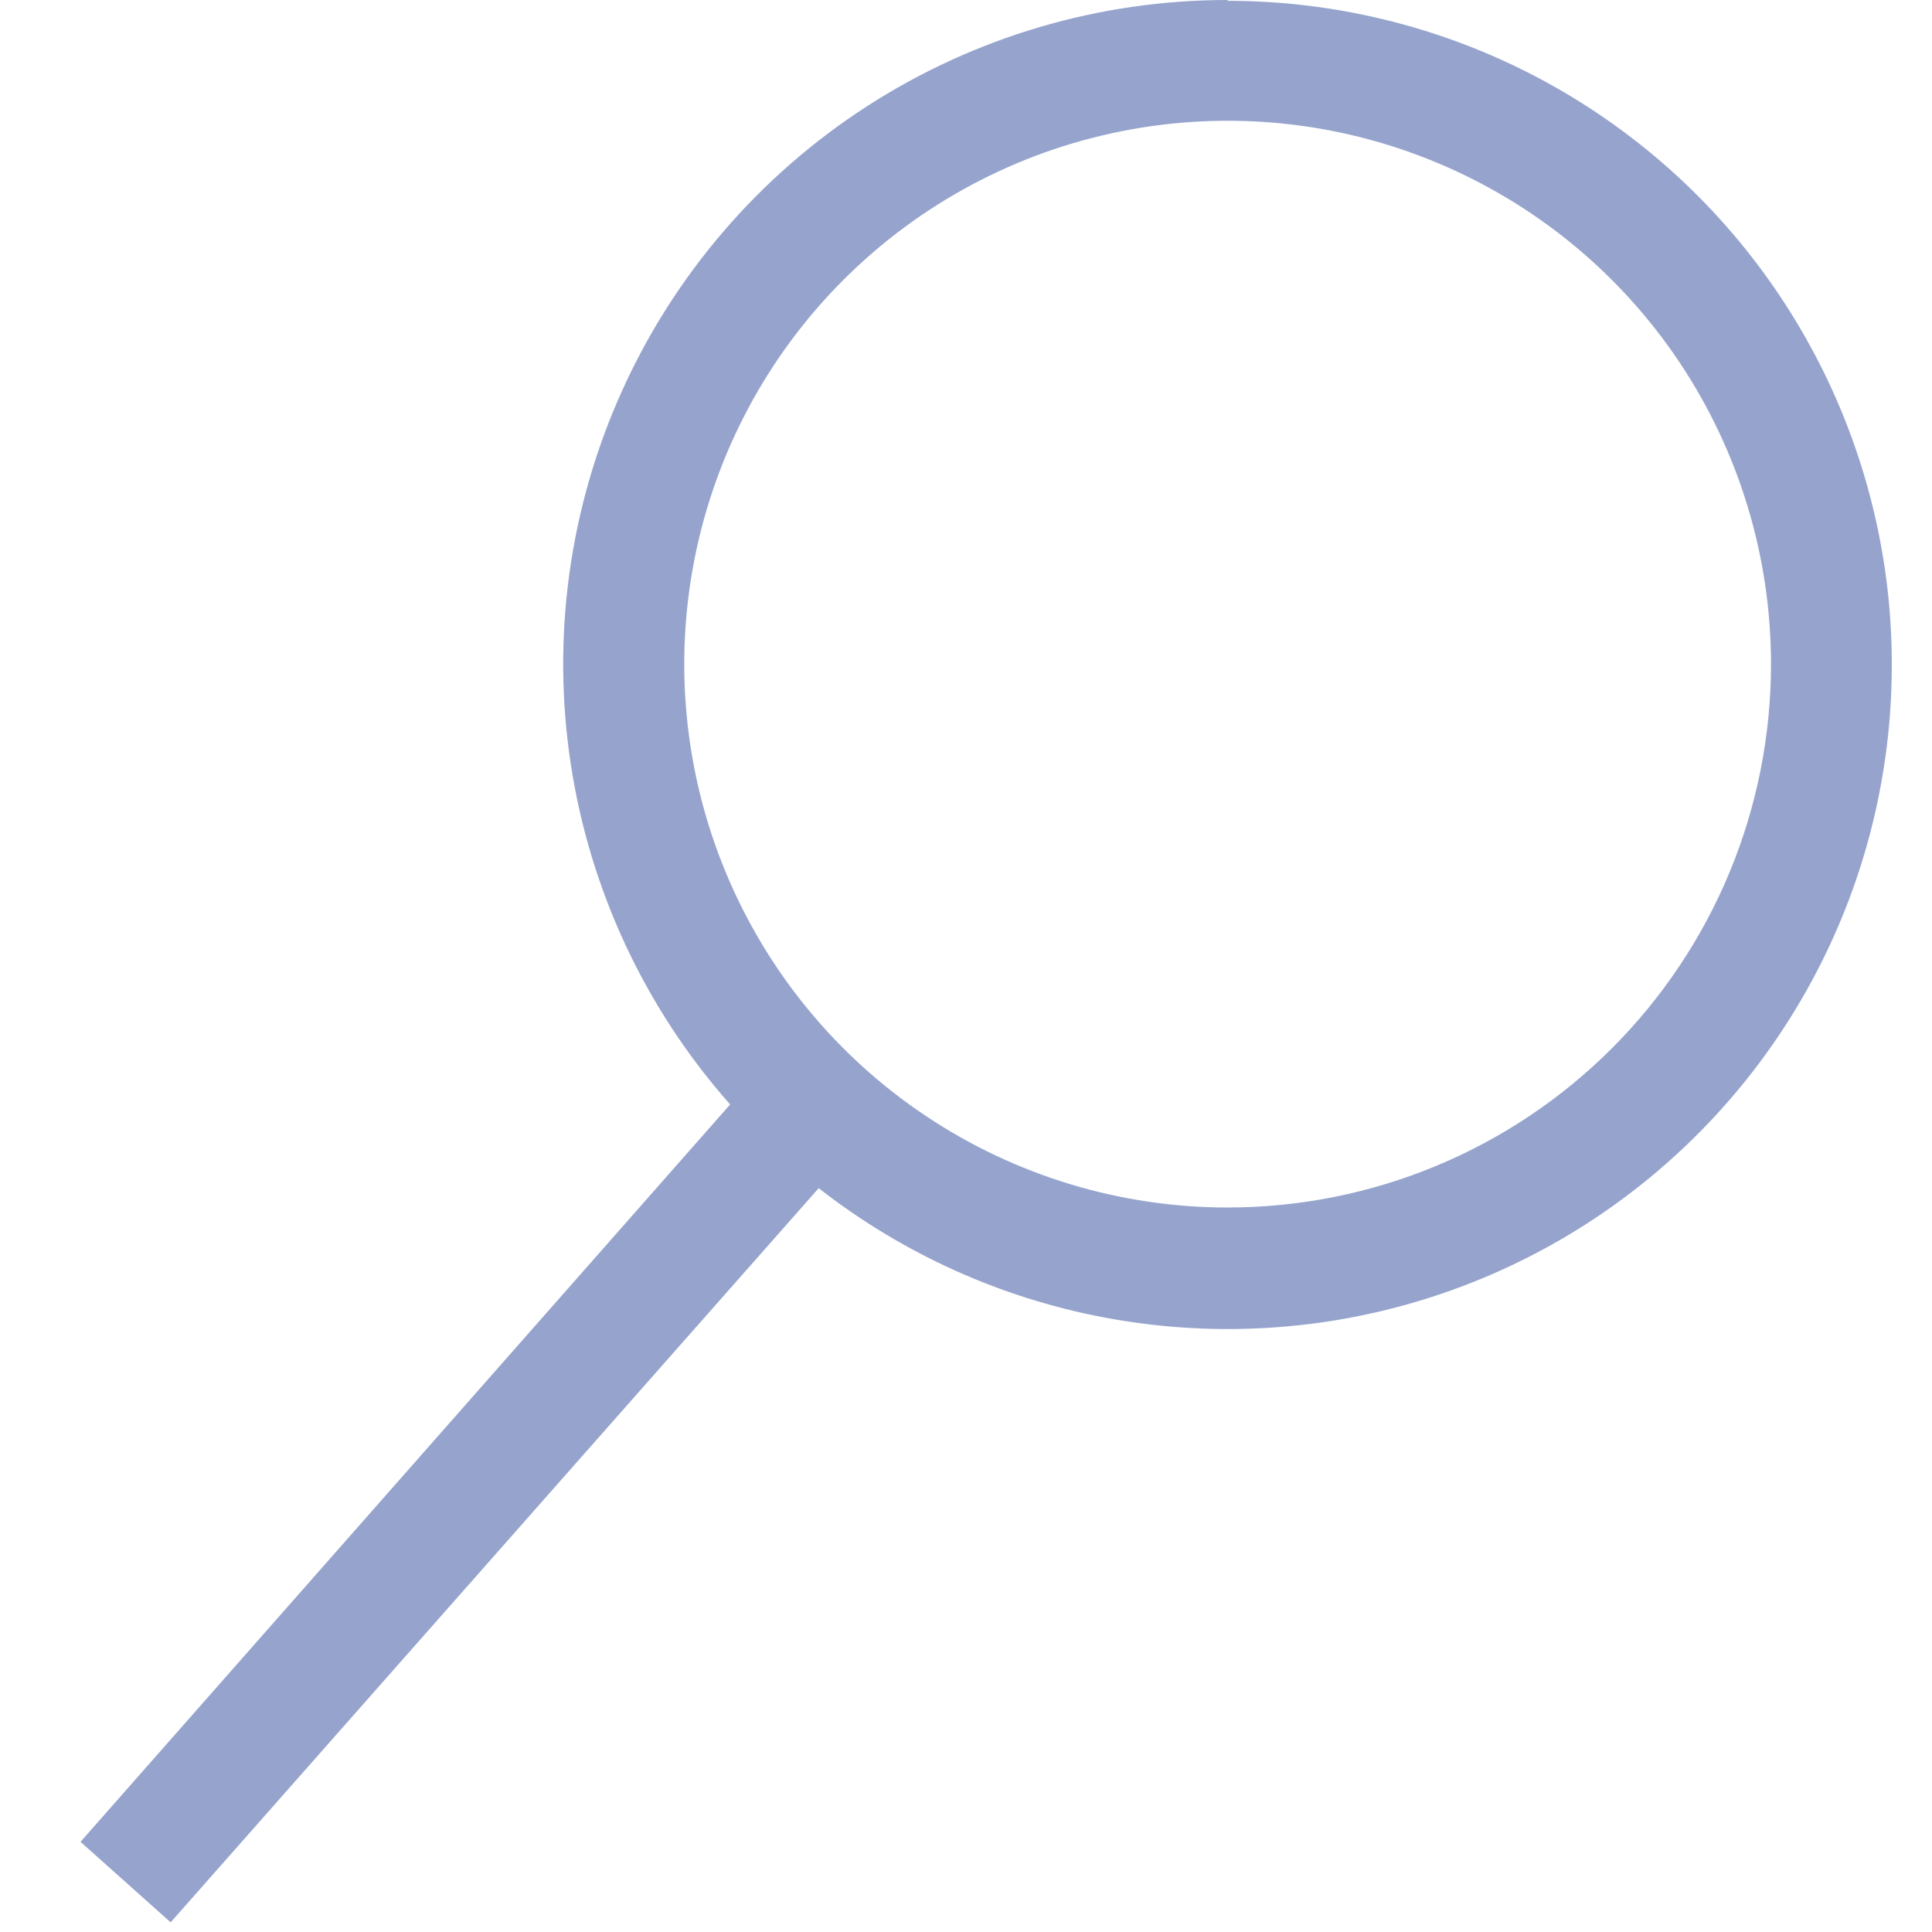
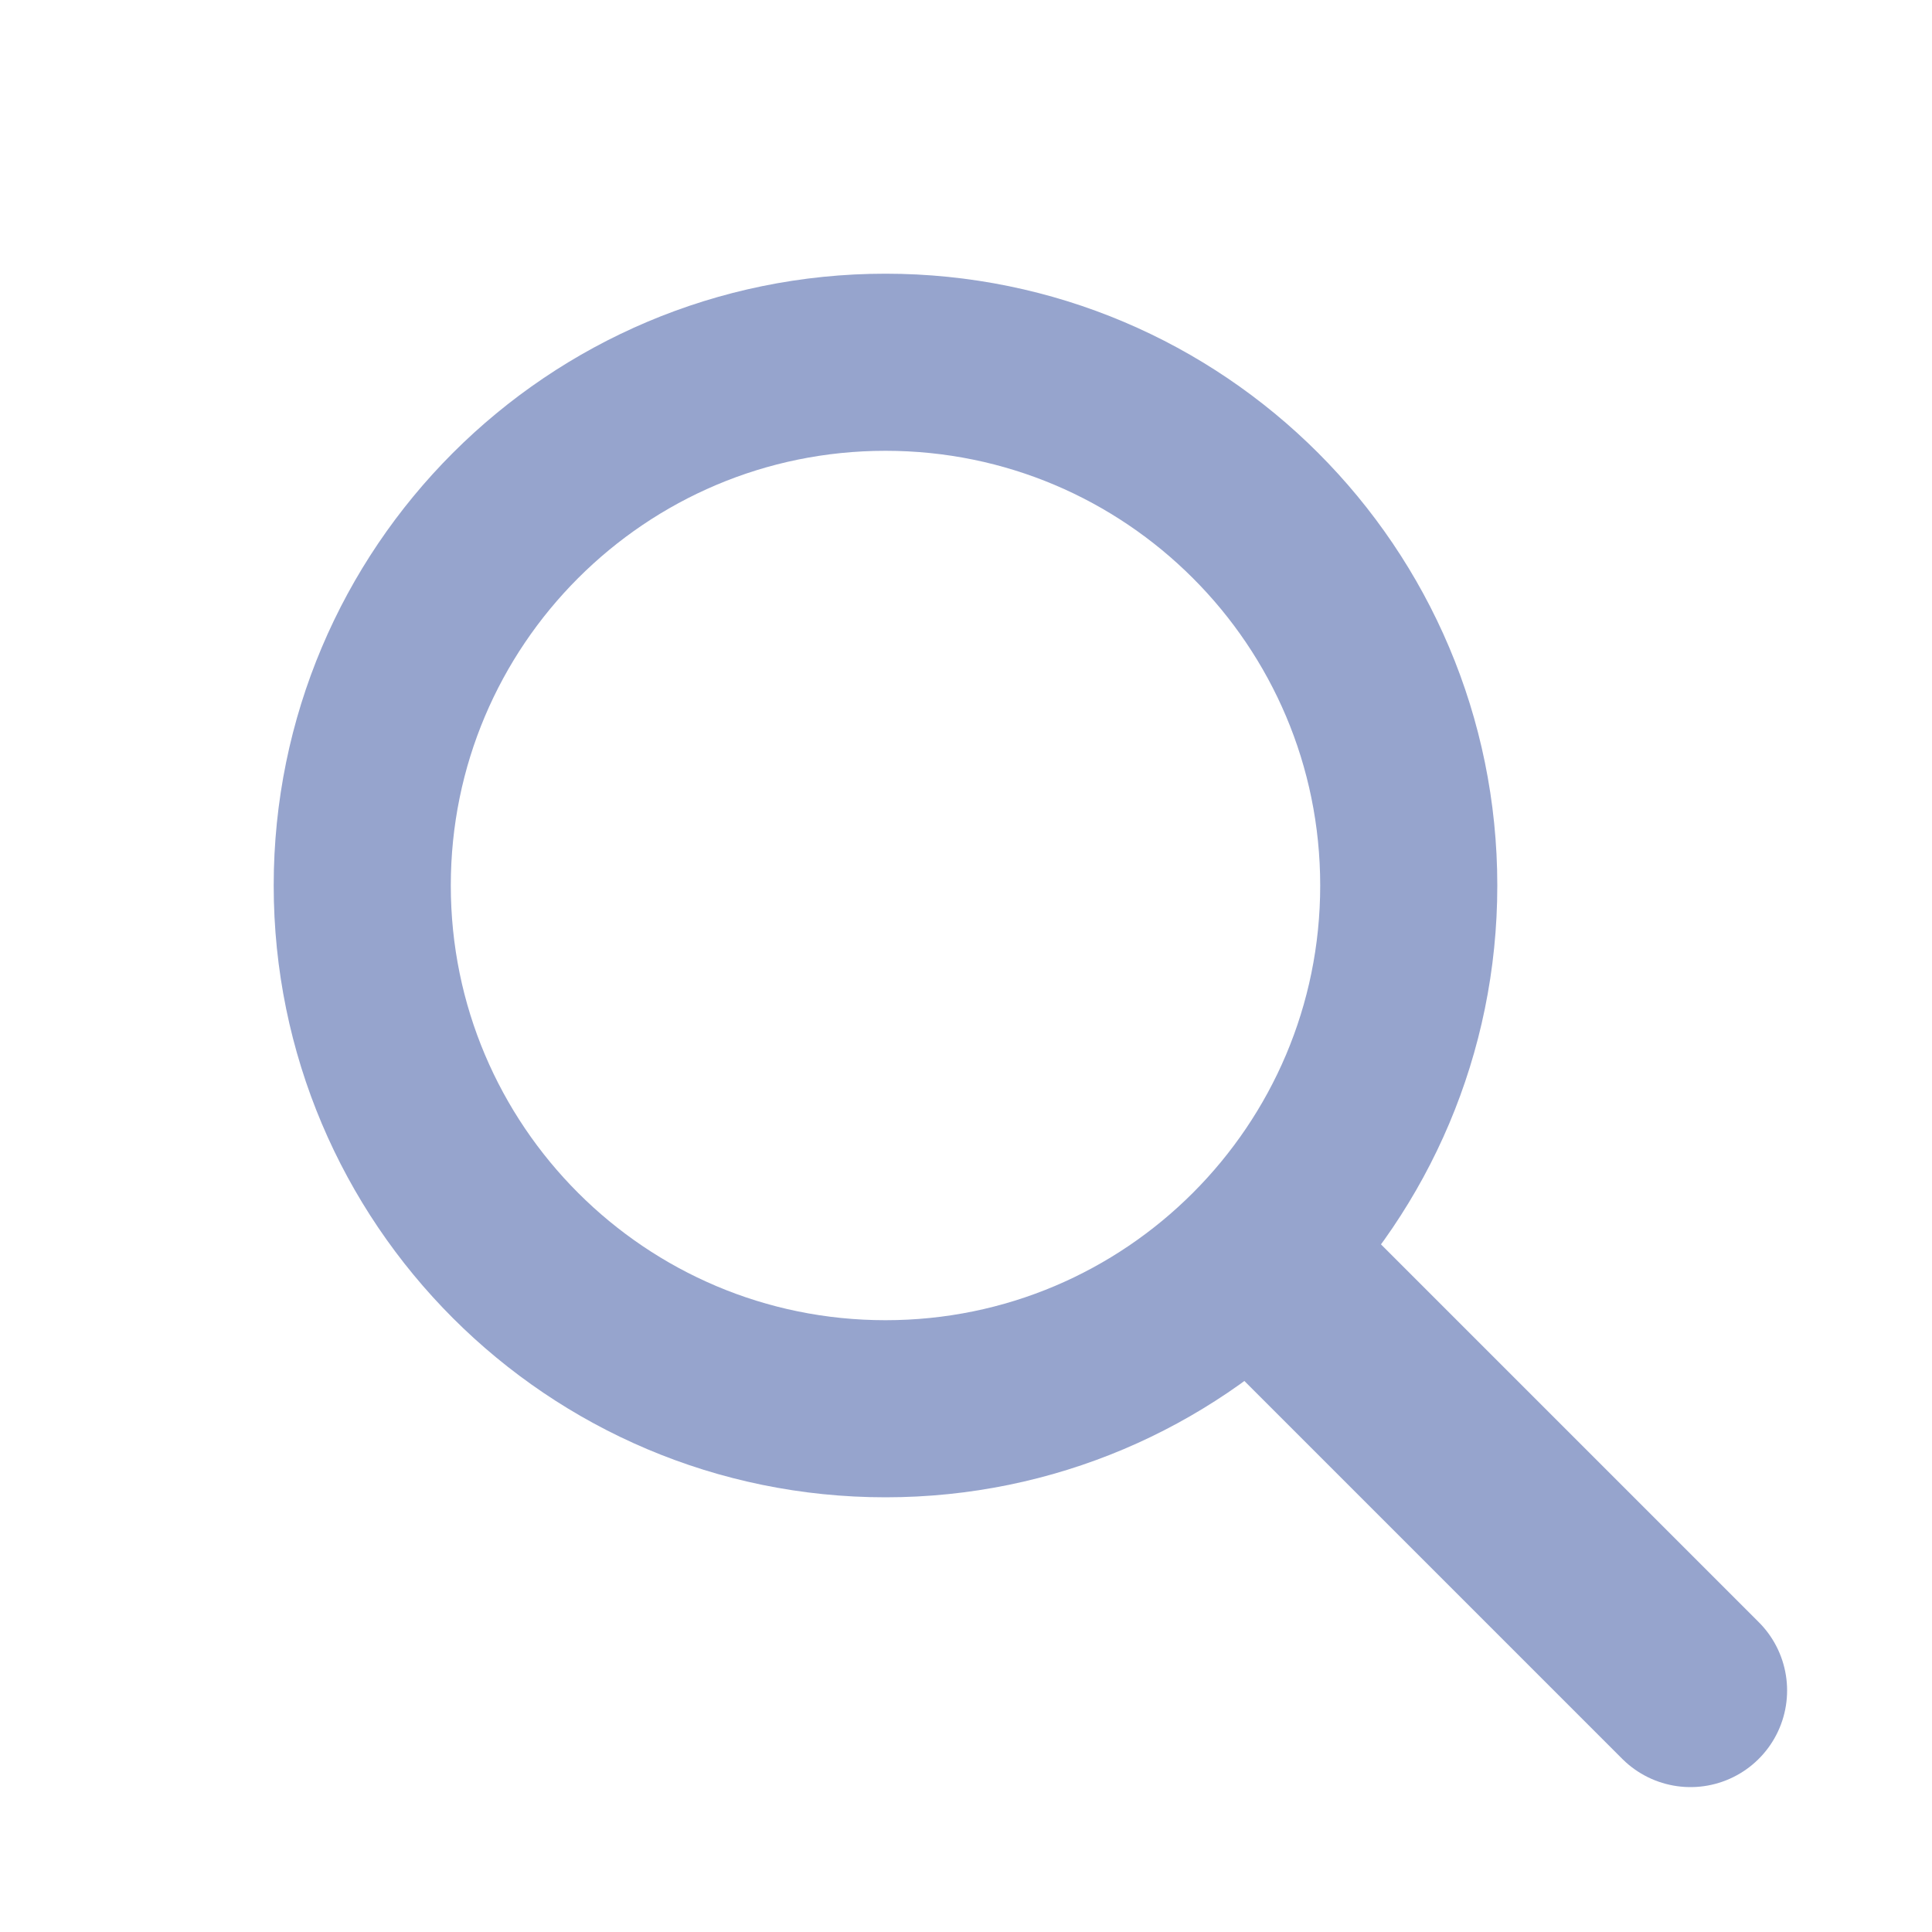
- <svg xmlns="http://www.w3.org/2000/svg" width="24" height="24" viewBox="0 0 24 24" fill="none">
-   <path d="M15.25 1.02546e-06C13.661 -0.001 12.105 0.458 10.77 1.32C9.434 2.183 8.377 3.412 7.724 4.862C7.071 6.311 6.851 7.918 7.09 9.489C7.329 11.061 8.016 12.53 9.07 13.72L1 22.88L2.12 23.88L10.17 14.76C11.206 15.569 12.419 16.12 13.711 16.365C15.002 16.61 16.333 16.544 17.593 16.171C18.853 15.798 20.006 15.129 20.955 14.22C21.905 13.311 22.623 12.189 23.051 10.947C23.479 9.704 23.604 8.377 23.416 7.076C23.227 5.776 22.73 4.539 21.967 3.469C21.204 2.399 20.196 1.527 19.028 0.925C17.86 0.324 16.564 0.01 15.25 0.01V1.02546e-06ZM15.25 15C13.915 15 12.61 14.604 11.5 13.862C10.39 13.121 9.525 12.066 9.014 10.833C8.503 9.6 8.369 8.242 8.63 6.933C8.89 5.624 9.533 4.421 10.477 3.477C11.421 2.533 12.624 1.89 13.933 1.63C15.243 1.369 16.6 1.503 17.833 2.014C19.067 2.525 20.121 3.39 20.863 4.5C21.604 5.61 22 6.915 22 8.25C22 10.04 21.289 11.757 20.023 13.023C18.757 14.289 17.041 15 15.25 15Z" fill="#96a4cd" />
+ <svg xmlns="http://www.w3.org/2000/svg" class="icon" viewBox="0 0 24 24" width="24" height="24" version="1.1" fill="none">
+   <g stroke="#96a4cd" fill="none" stroke-width="2" stroke-linecap="round" stroke-linejoin="round">
+     <circle cx="11" cy="11" r="6.5" stroke-width="2.2" />
+     <path d="m15.8 15.8 5.2 5.2" stroke-width="2.4" />
+   </g>
</svg>
